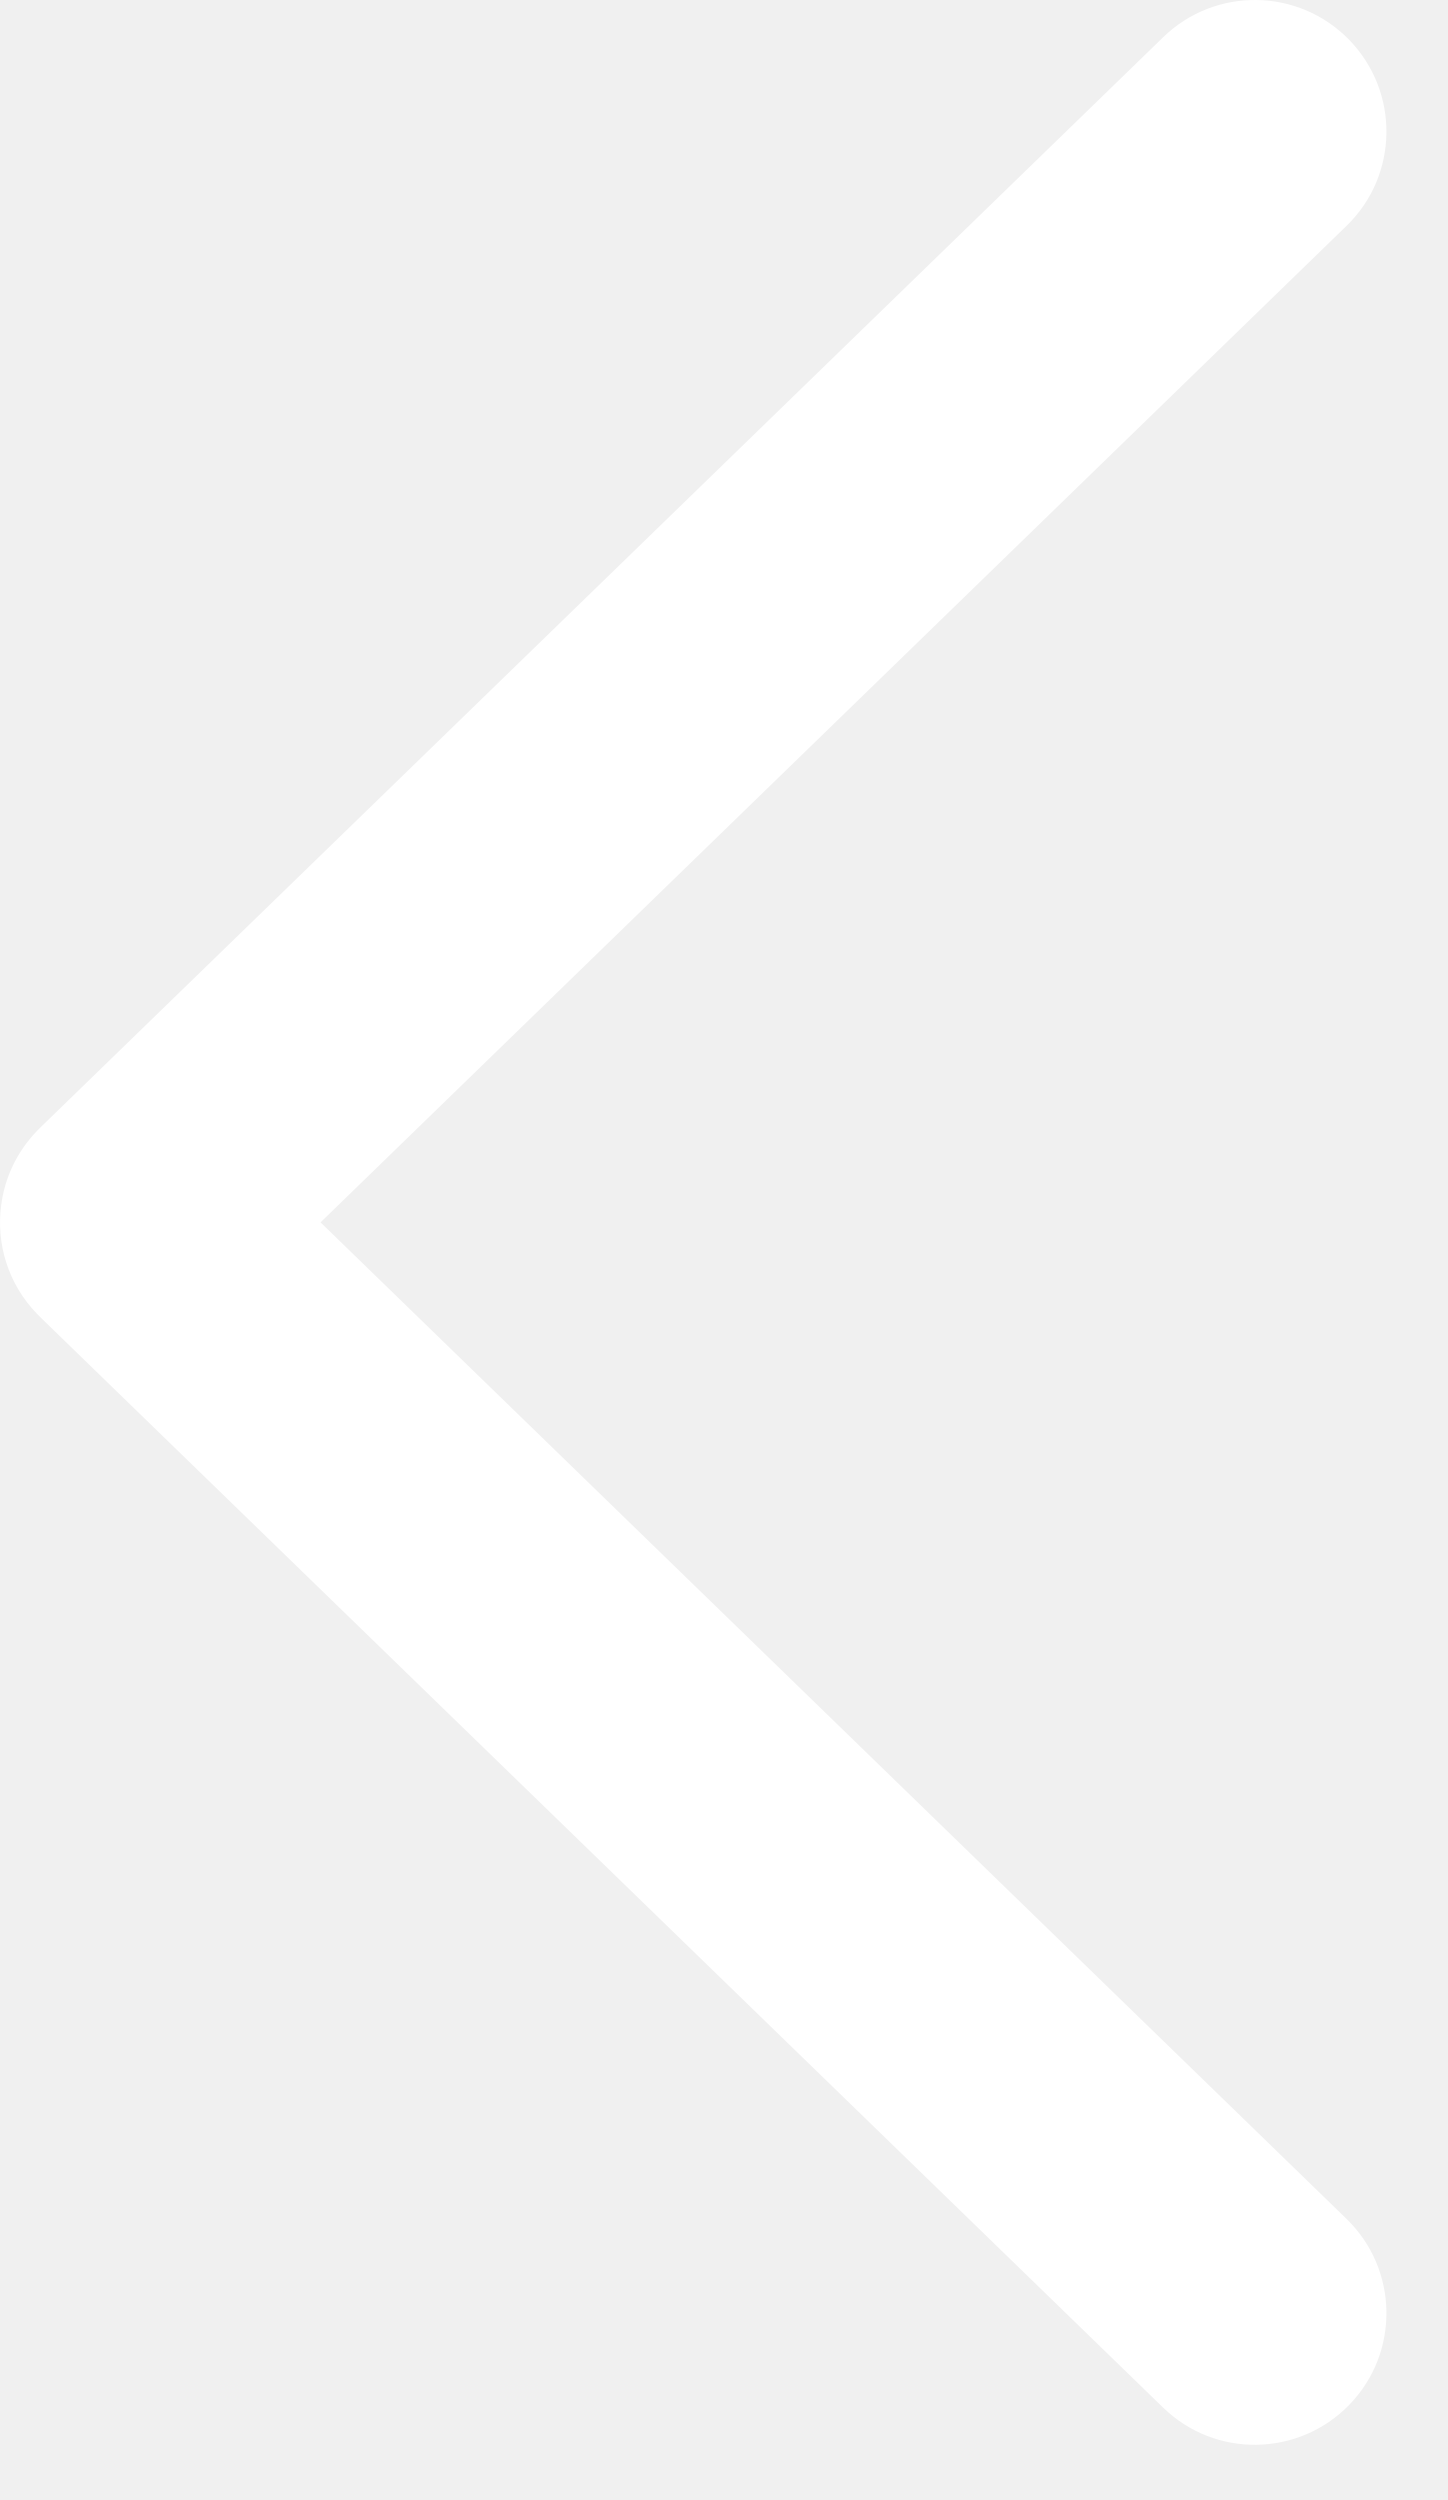
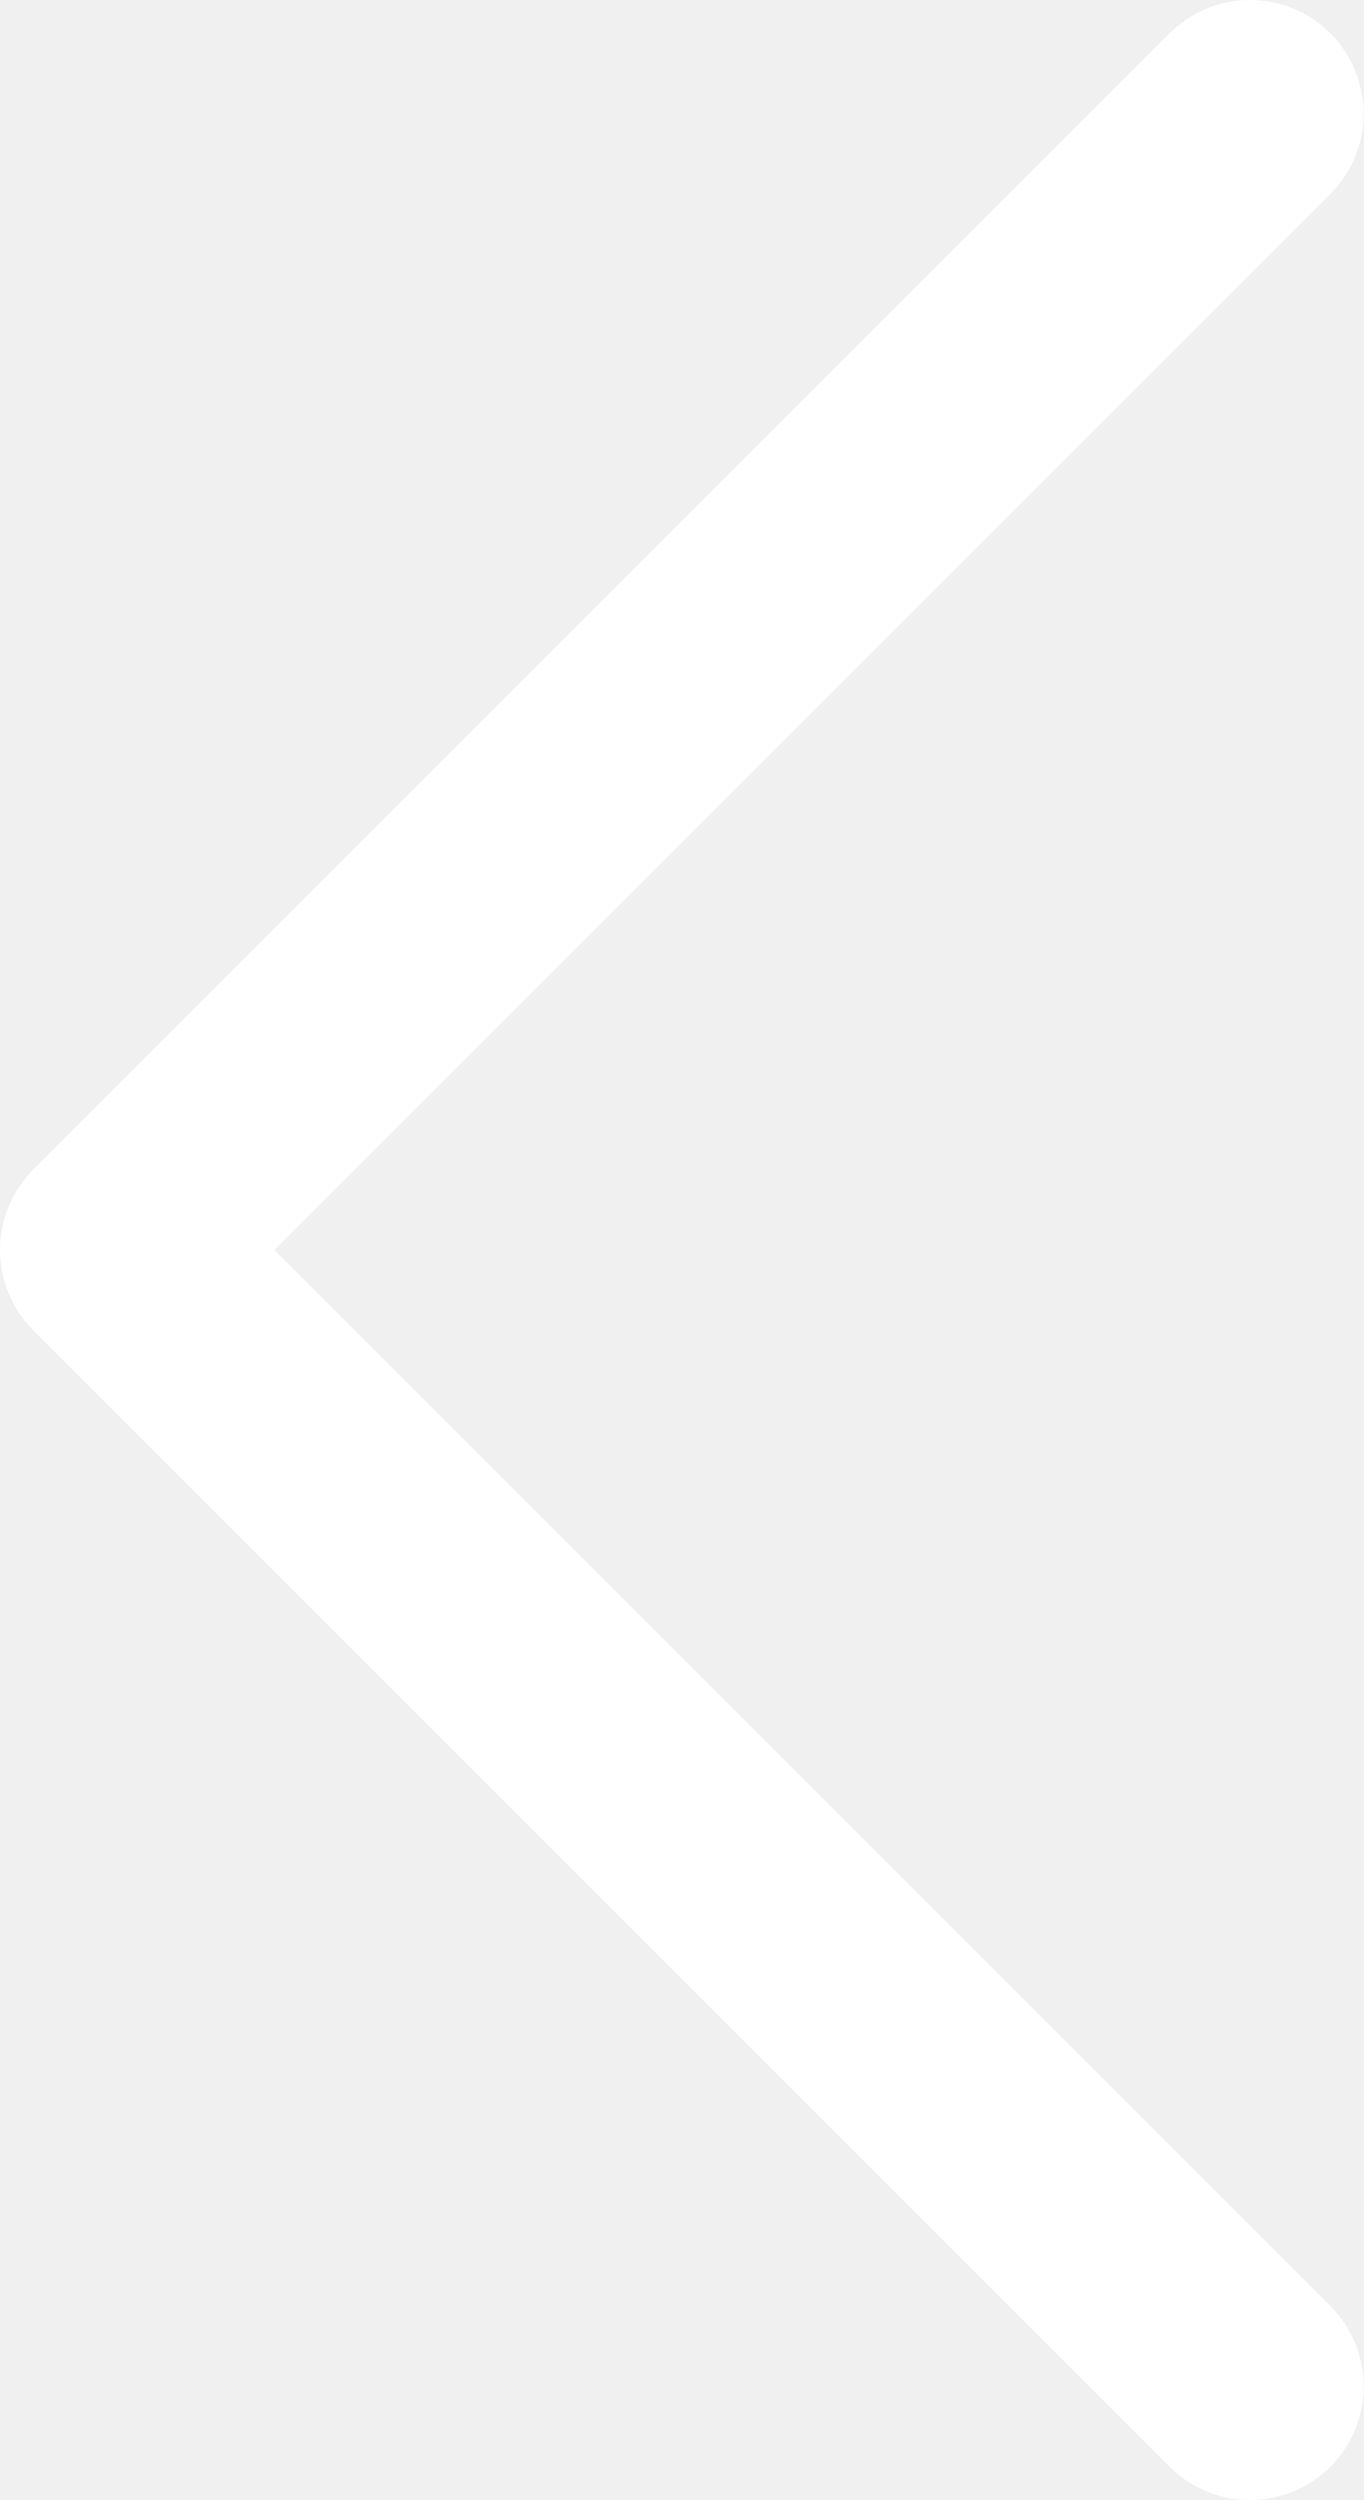
- <svg xmlns="http://www.w3.org/2000/svg" width="11" height="19" viewBox="0 0 11 19" fill="none">
-   <path fill-rule="evenodd" clip-rule="evenodd" d="M10.233 1.717C10.63 1.333 10.639 0.7 10.254 0.303C9.869 -0.093 9.236 -0.102 8.84 0.283L0.317 8.559C0.306 8.57 0.294 8.582 0.283 8.593C0.127 8.754 0.035 8.954 0.009 9.16C-0.03 9.452 0.061 9.759 0.283 9.987C0.295 10 0.308 10.012 0.32 10.024L8.84 18.298C9.236 18.683 9.869 18.673 10.254 18.277C10.639 17.881 10.63 17.248 10.233 16.863L2.436 9.29L10.233 1.717Z" fill="white" />
+ <svg xmlns="http://www.w3.org/2000/svg" width="12" height="22" viewBox="0 0 12 22" fill="none">
+   <path d="M11 1L1 11L11 21" stroke="white" stroke-width="2" stroke-linecap="round" stroke-linejoin="round" />
</svg>
